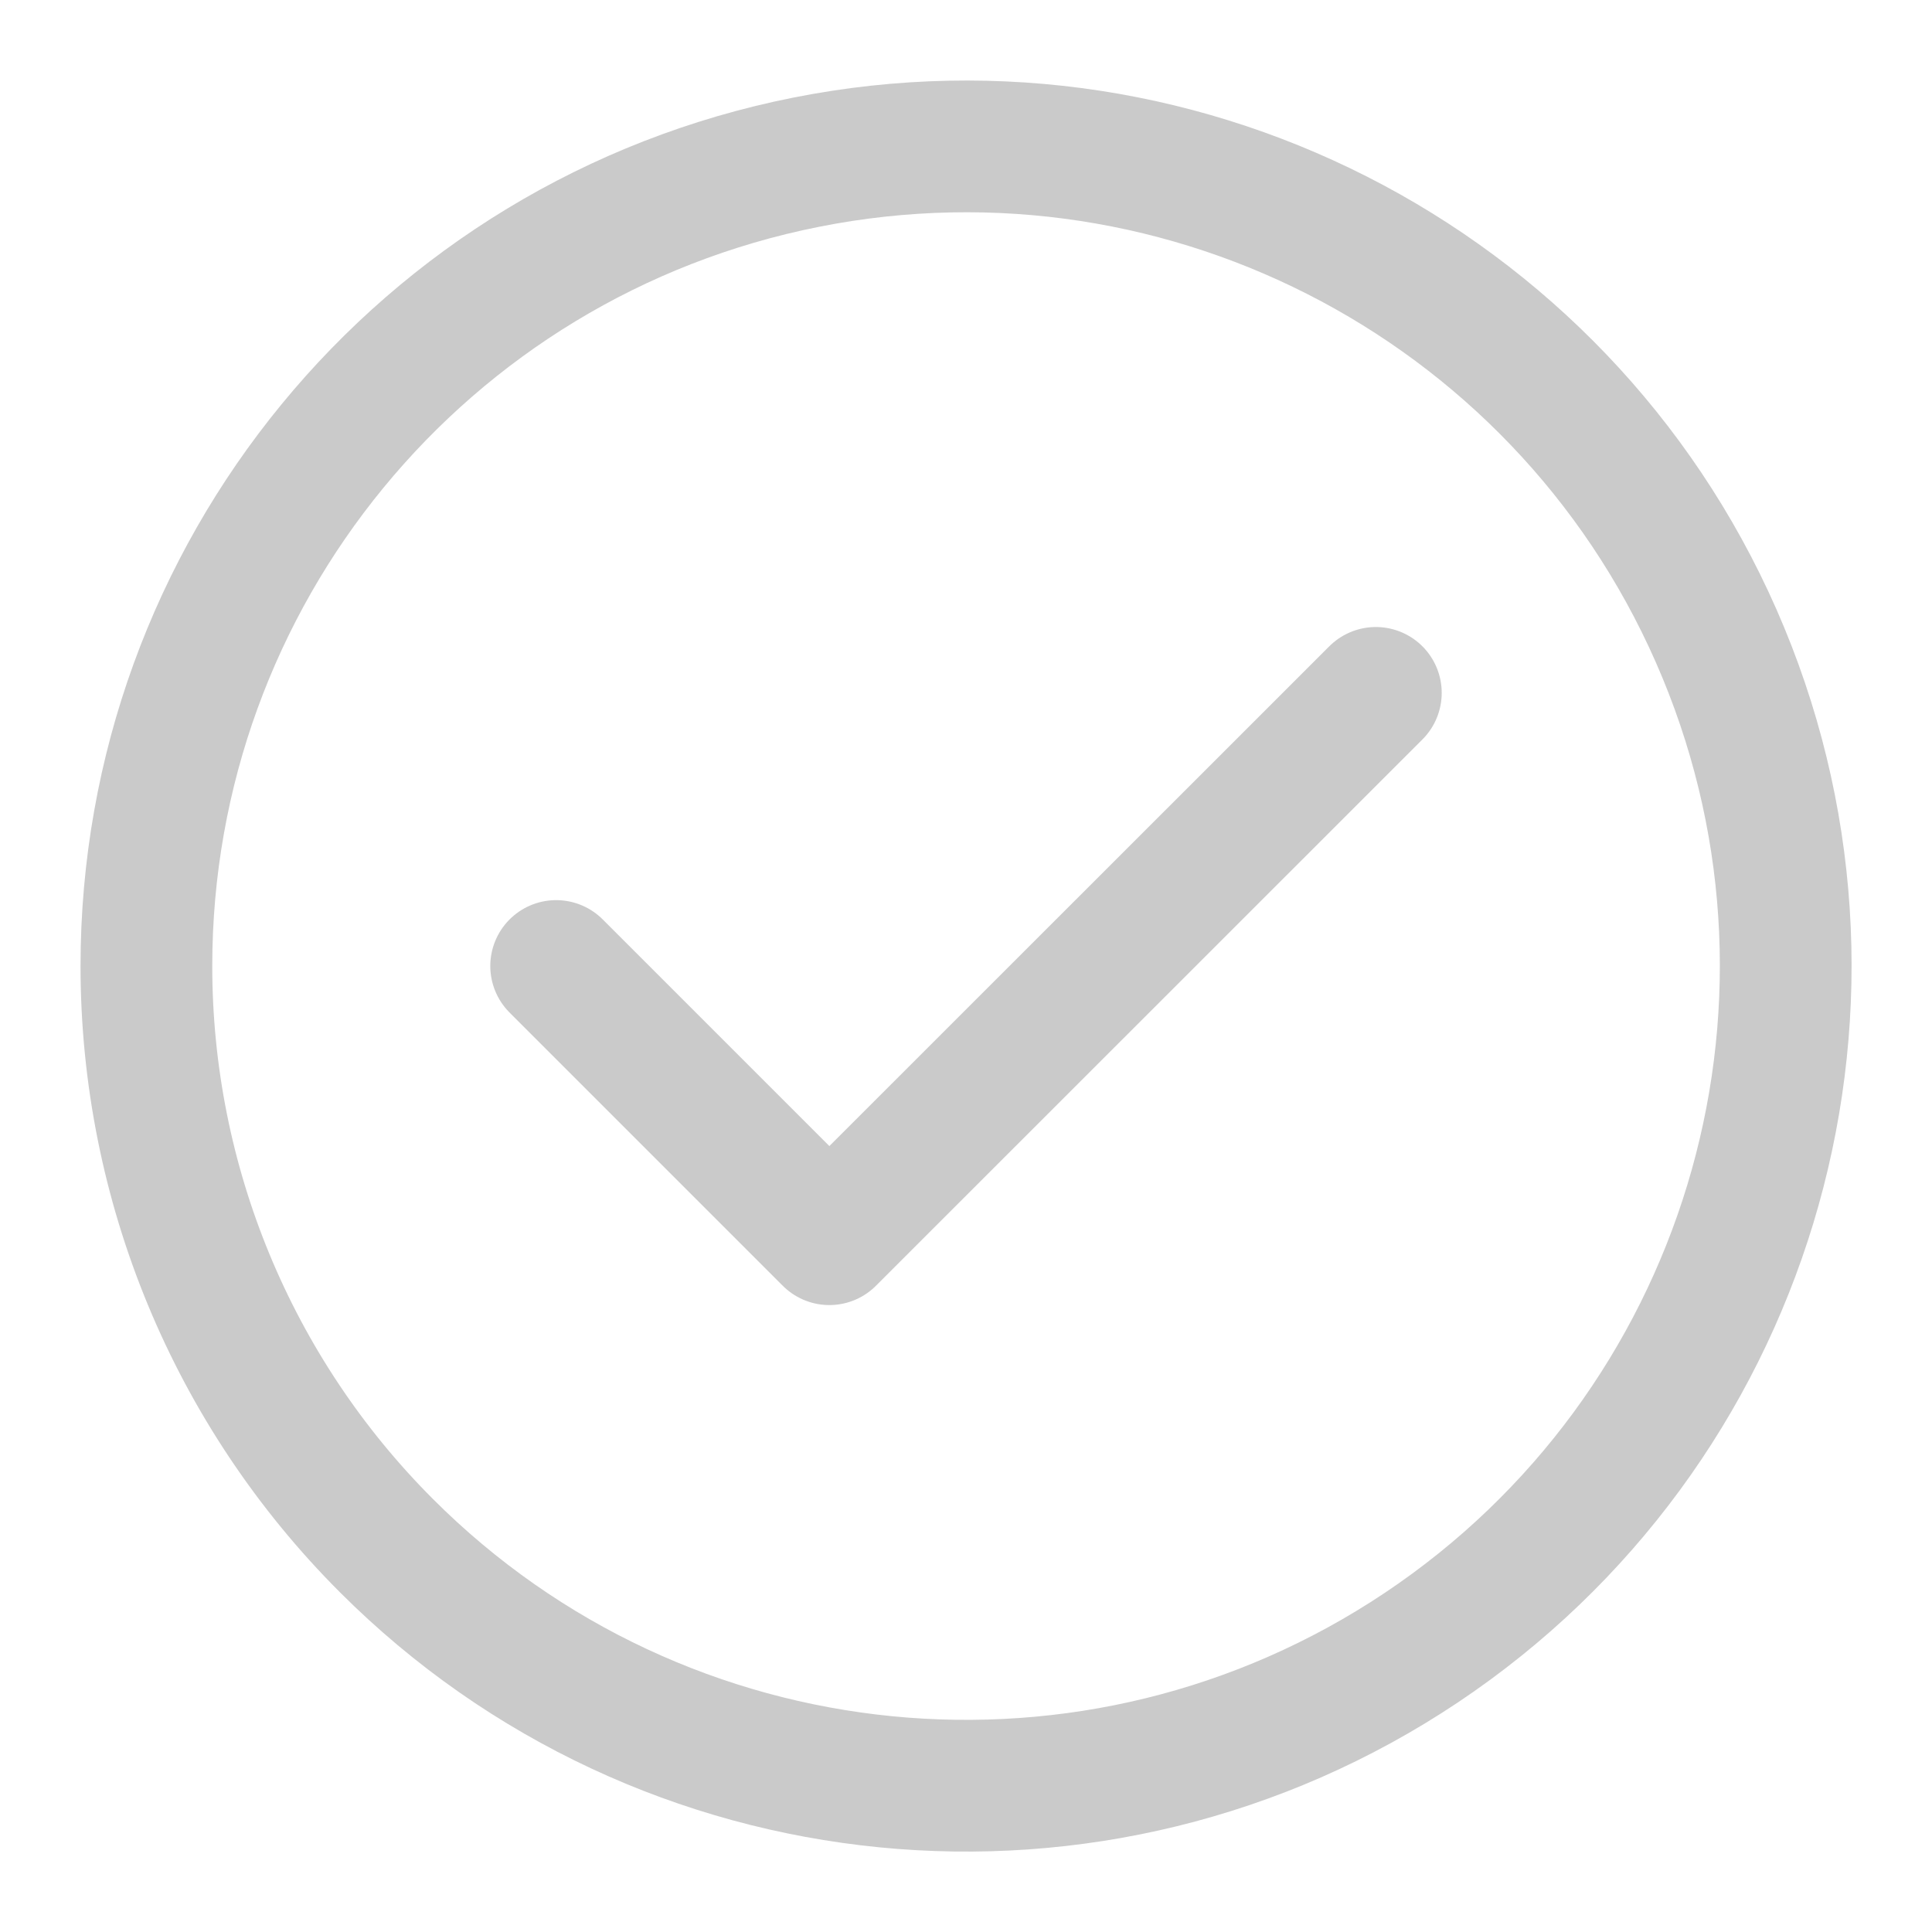
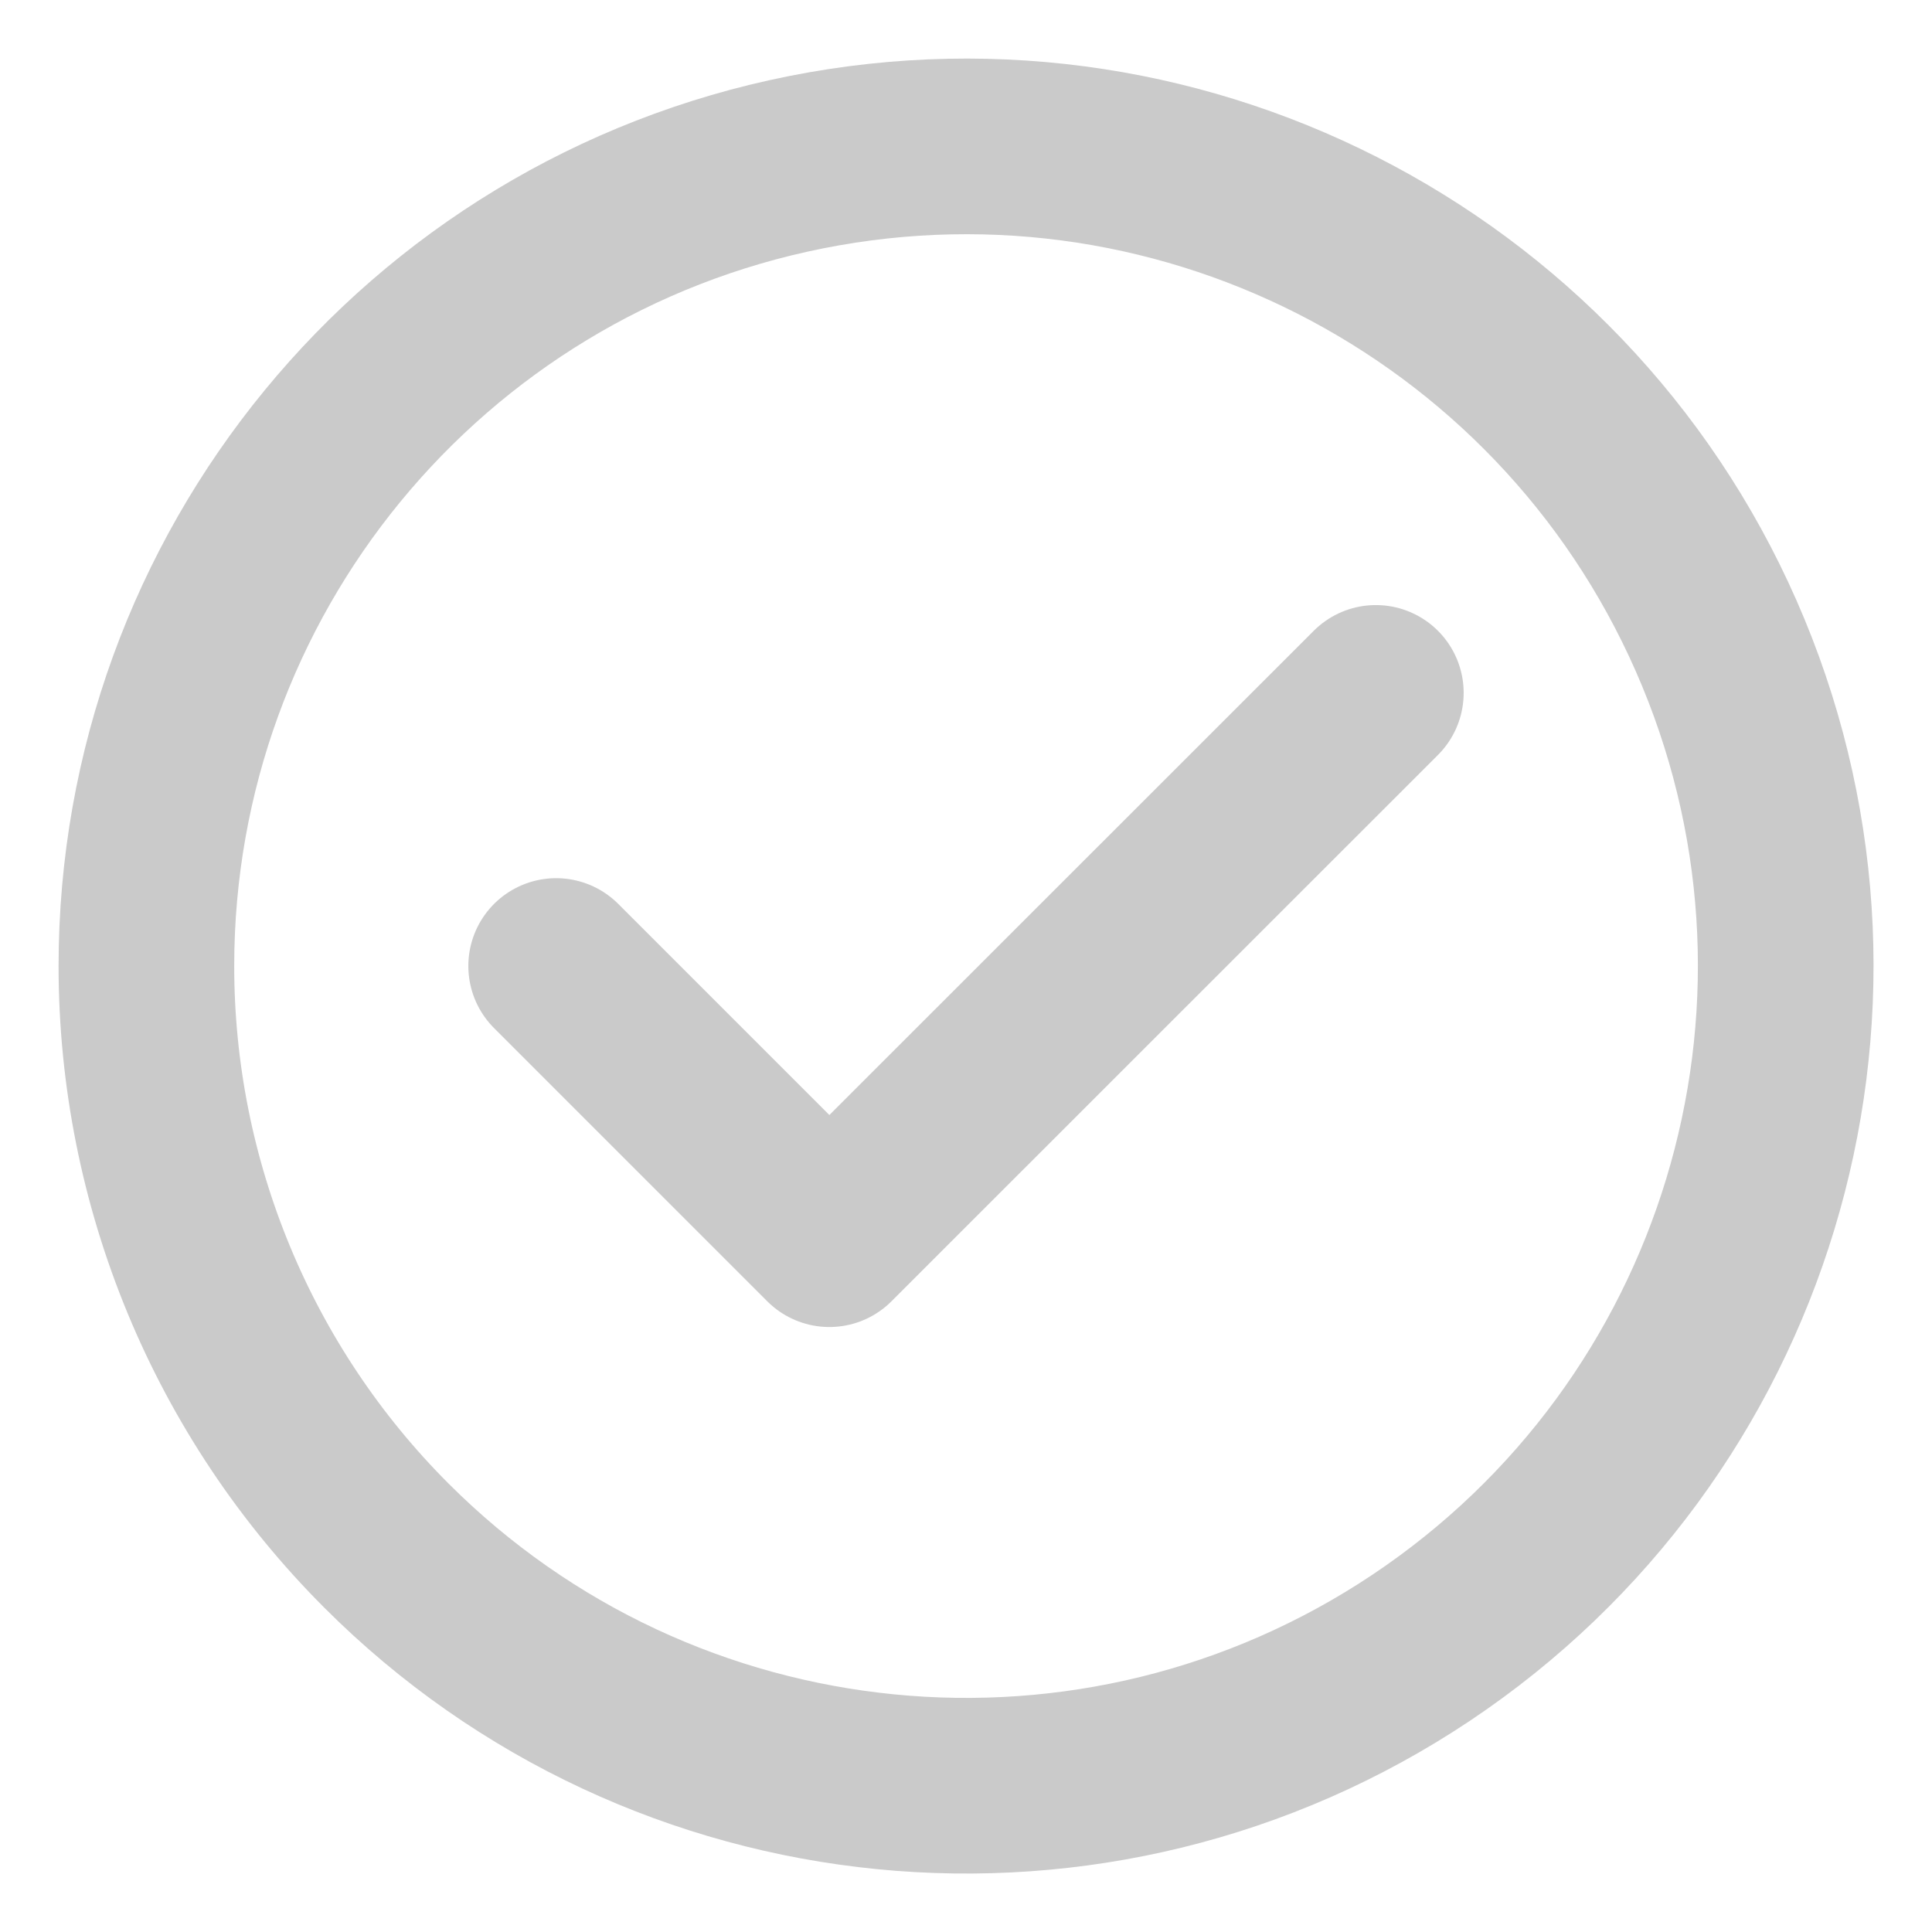
<svg xmlns="http://www.w3.org/2000/svg" width="22" height="22" viewBox="0 0 22 22" fill="none">
-   <path fill-rule="evenodd" clip-rule="evenodd" d="M1.667 11C1.667 6.548 4.813 2.715 9.18 1.847C13.547 0.979 17.919 3.316 19.623 7.43C21.327 11.544 19.887 16.288 16.185 18.762C12.483 21.235 7.548 20.749 4.4 17.6C2.65 15.85 1.667 13.476 1.667 11Z" stroke="#CACACA" stroke-width="1.5" stroke-linecap="round" stroke-linejoin="round" />
-   <path d="M6.333 11L9.444 14.111L15.667 7.89" stroke="#CACACA" stroke-width="1.5" stroke-linecap="round" stroke-linejoin="round" />
+   <path fill-rule="evenodd" clip-rule="evenodd" d="M1.667 11C1.667 6.548 4.813 2.715 9.18 1.847C13.547 0.979 17.919 3.316 19.623 7.43C21.327 11.544 19.887 16.288 16.185 18.762C12.483 21.235 7.548 20.749 4.4 17.6C2.65 15.85 1.667 13.476 1.667 11Z" stroke="#CACACA" stroke-width="2" stroke-linecap="round" stroke-linejoin="round" />
+   <path d="M6.333 11L9.444 14.111L15.667 7.89" stroke="#CACACA" stroke-width="2" stroke-linecap="round" stroke-linejoin="round" />
</svg>
